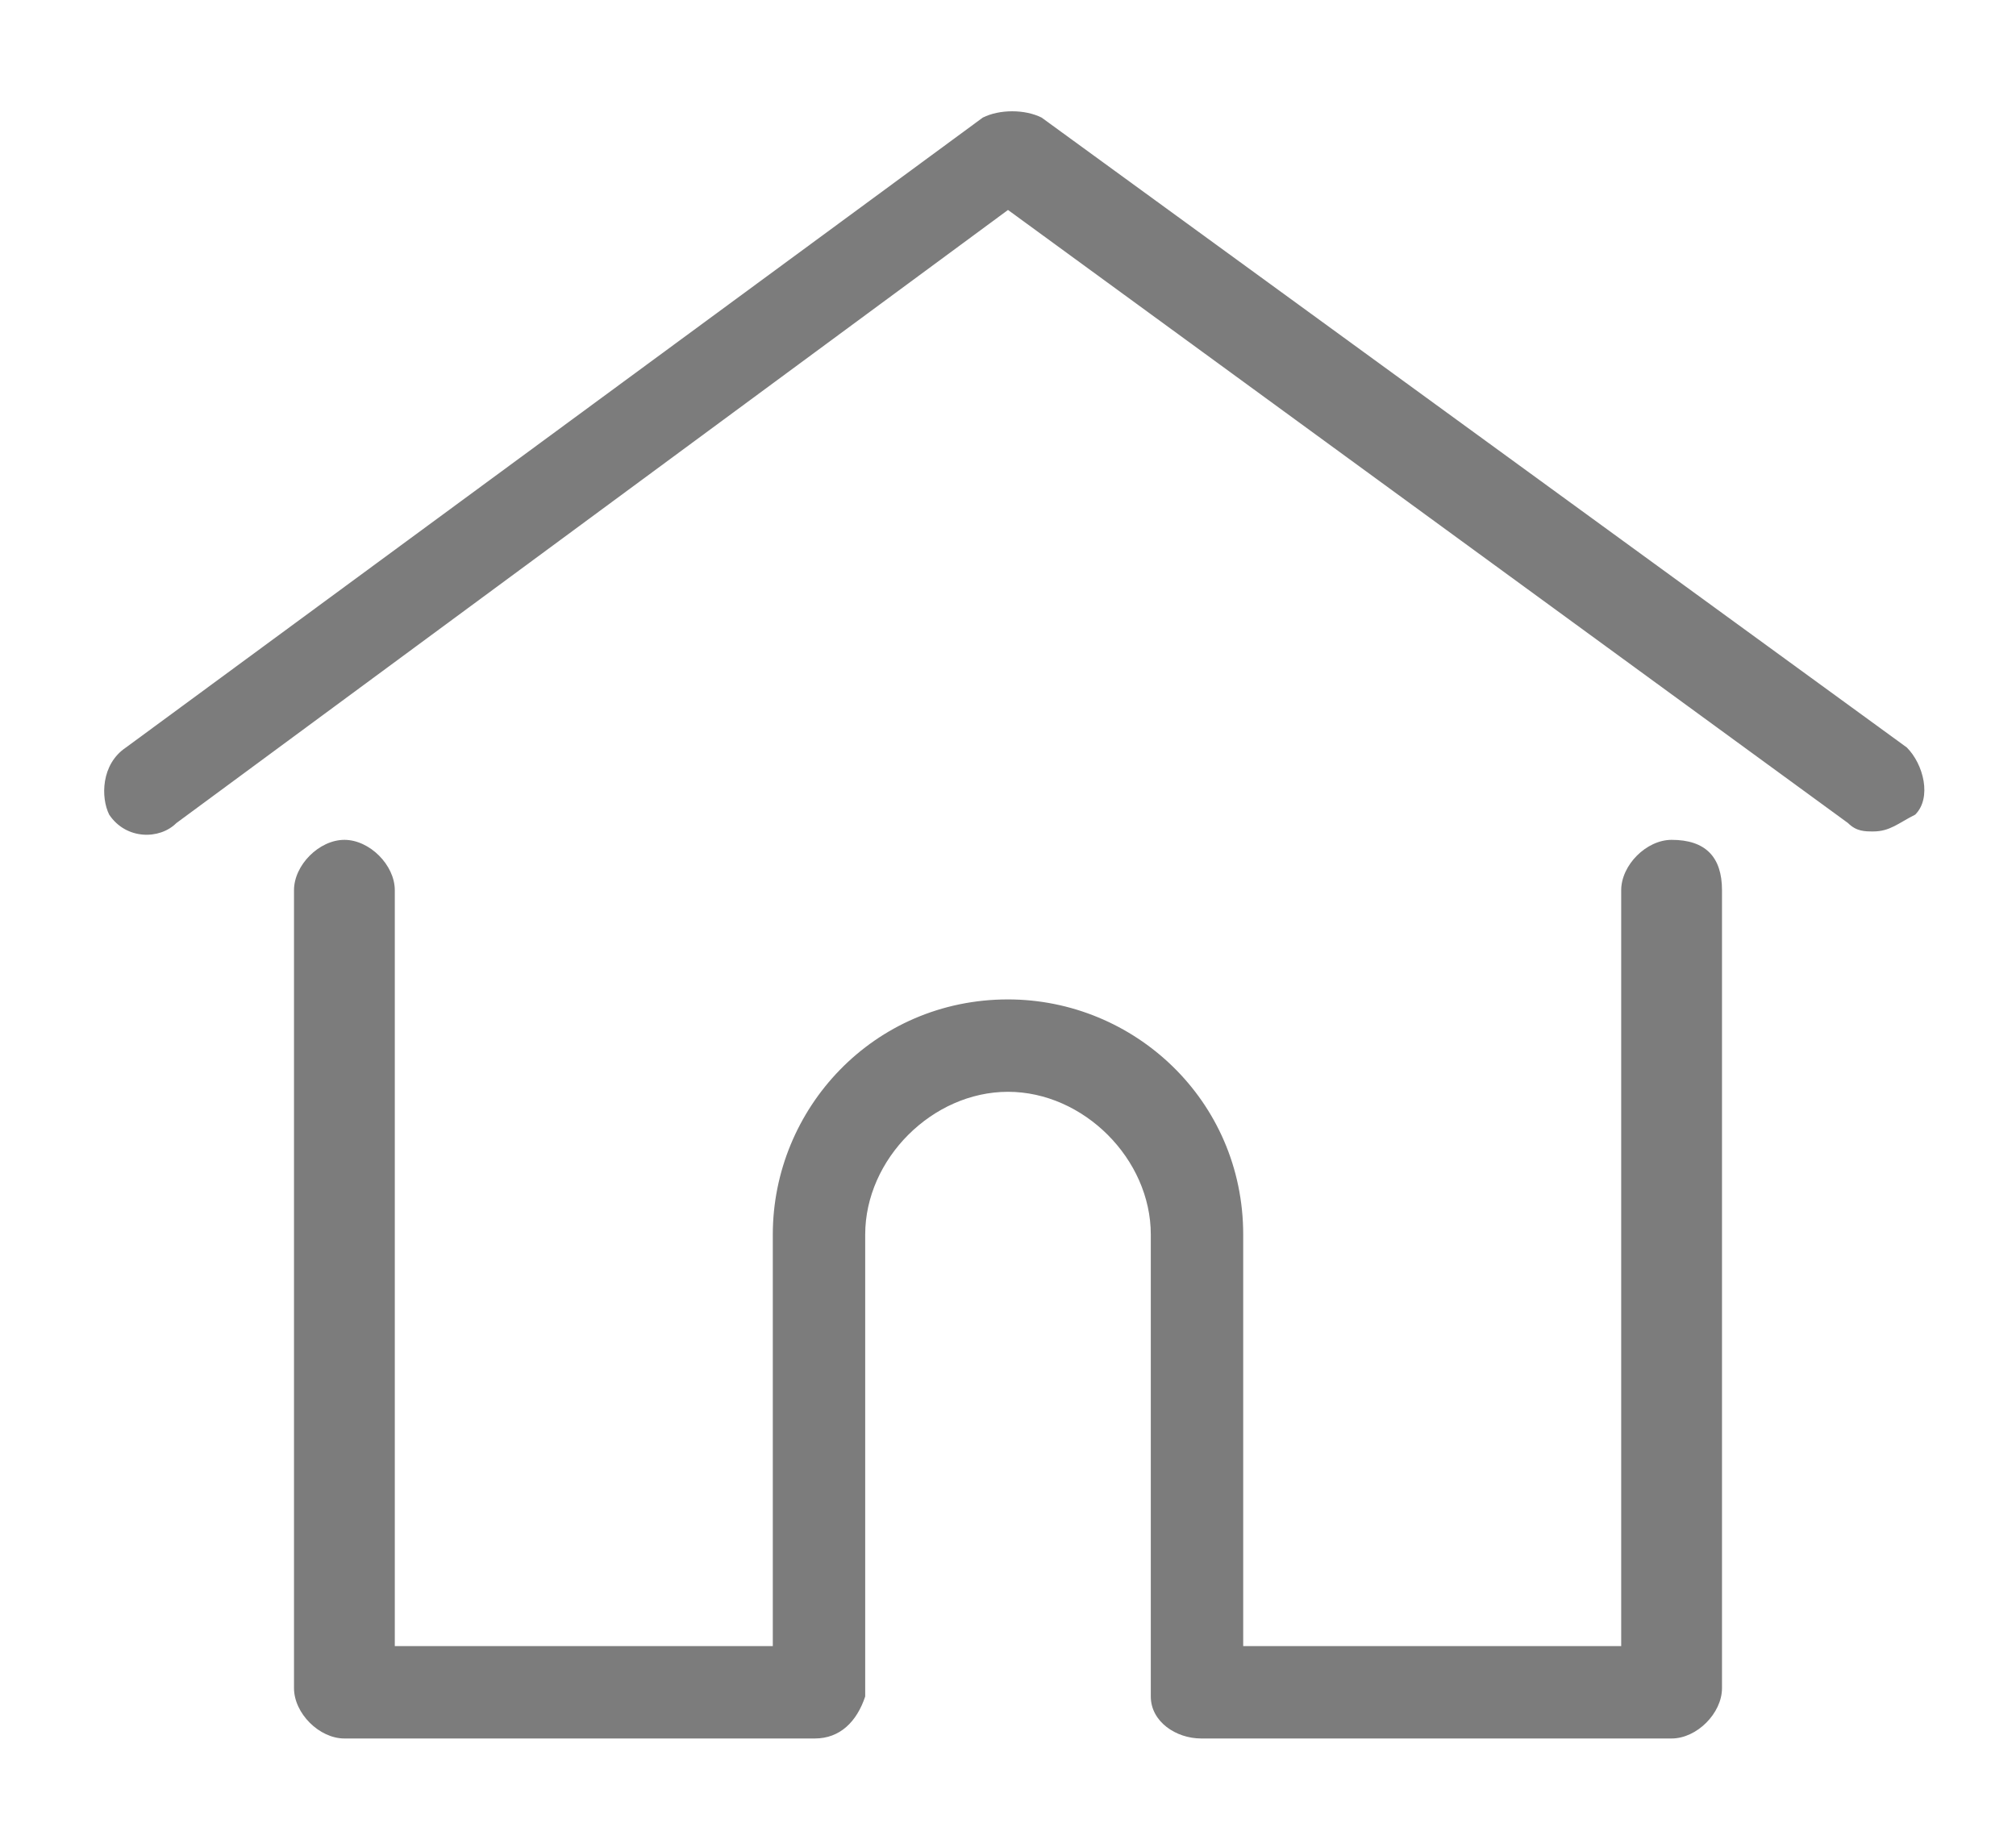
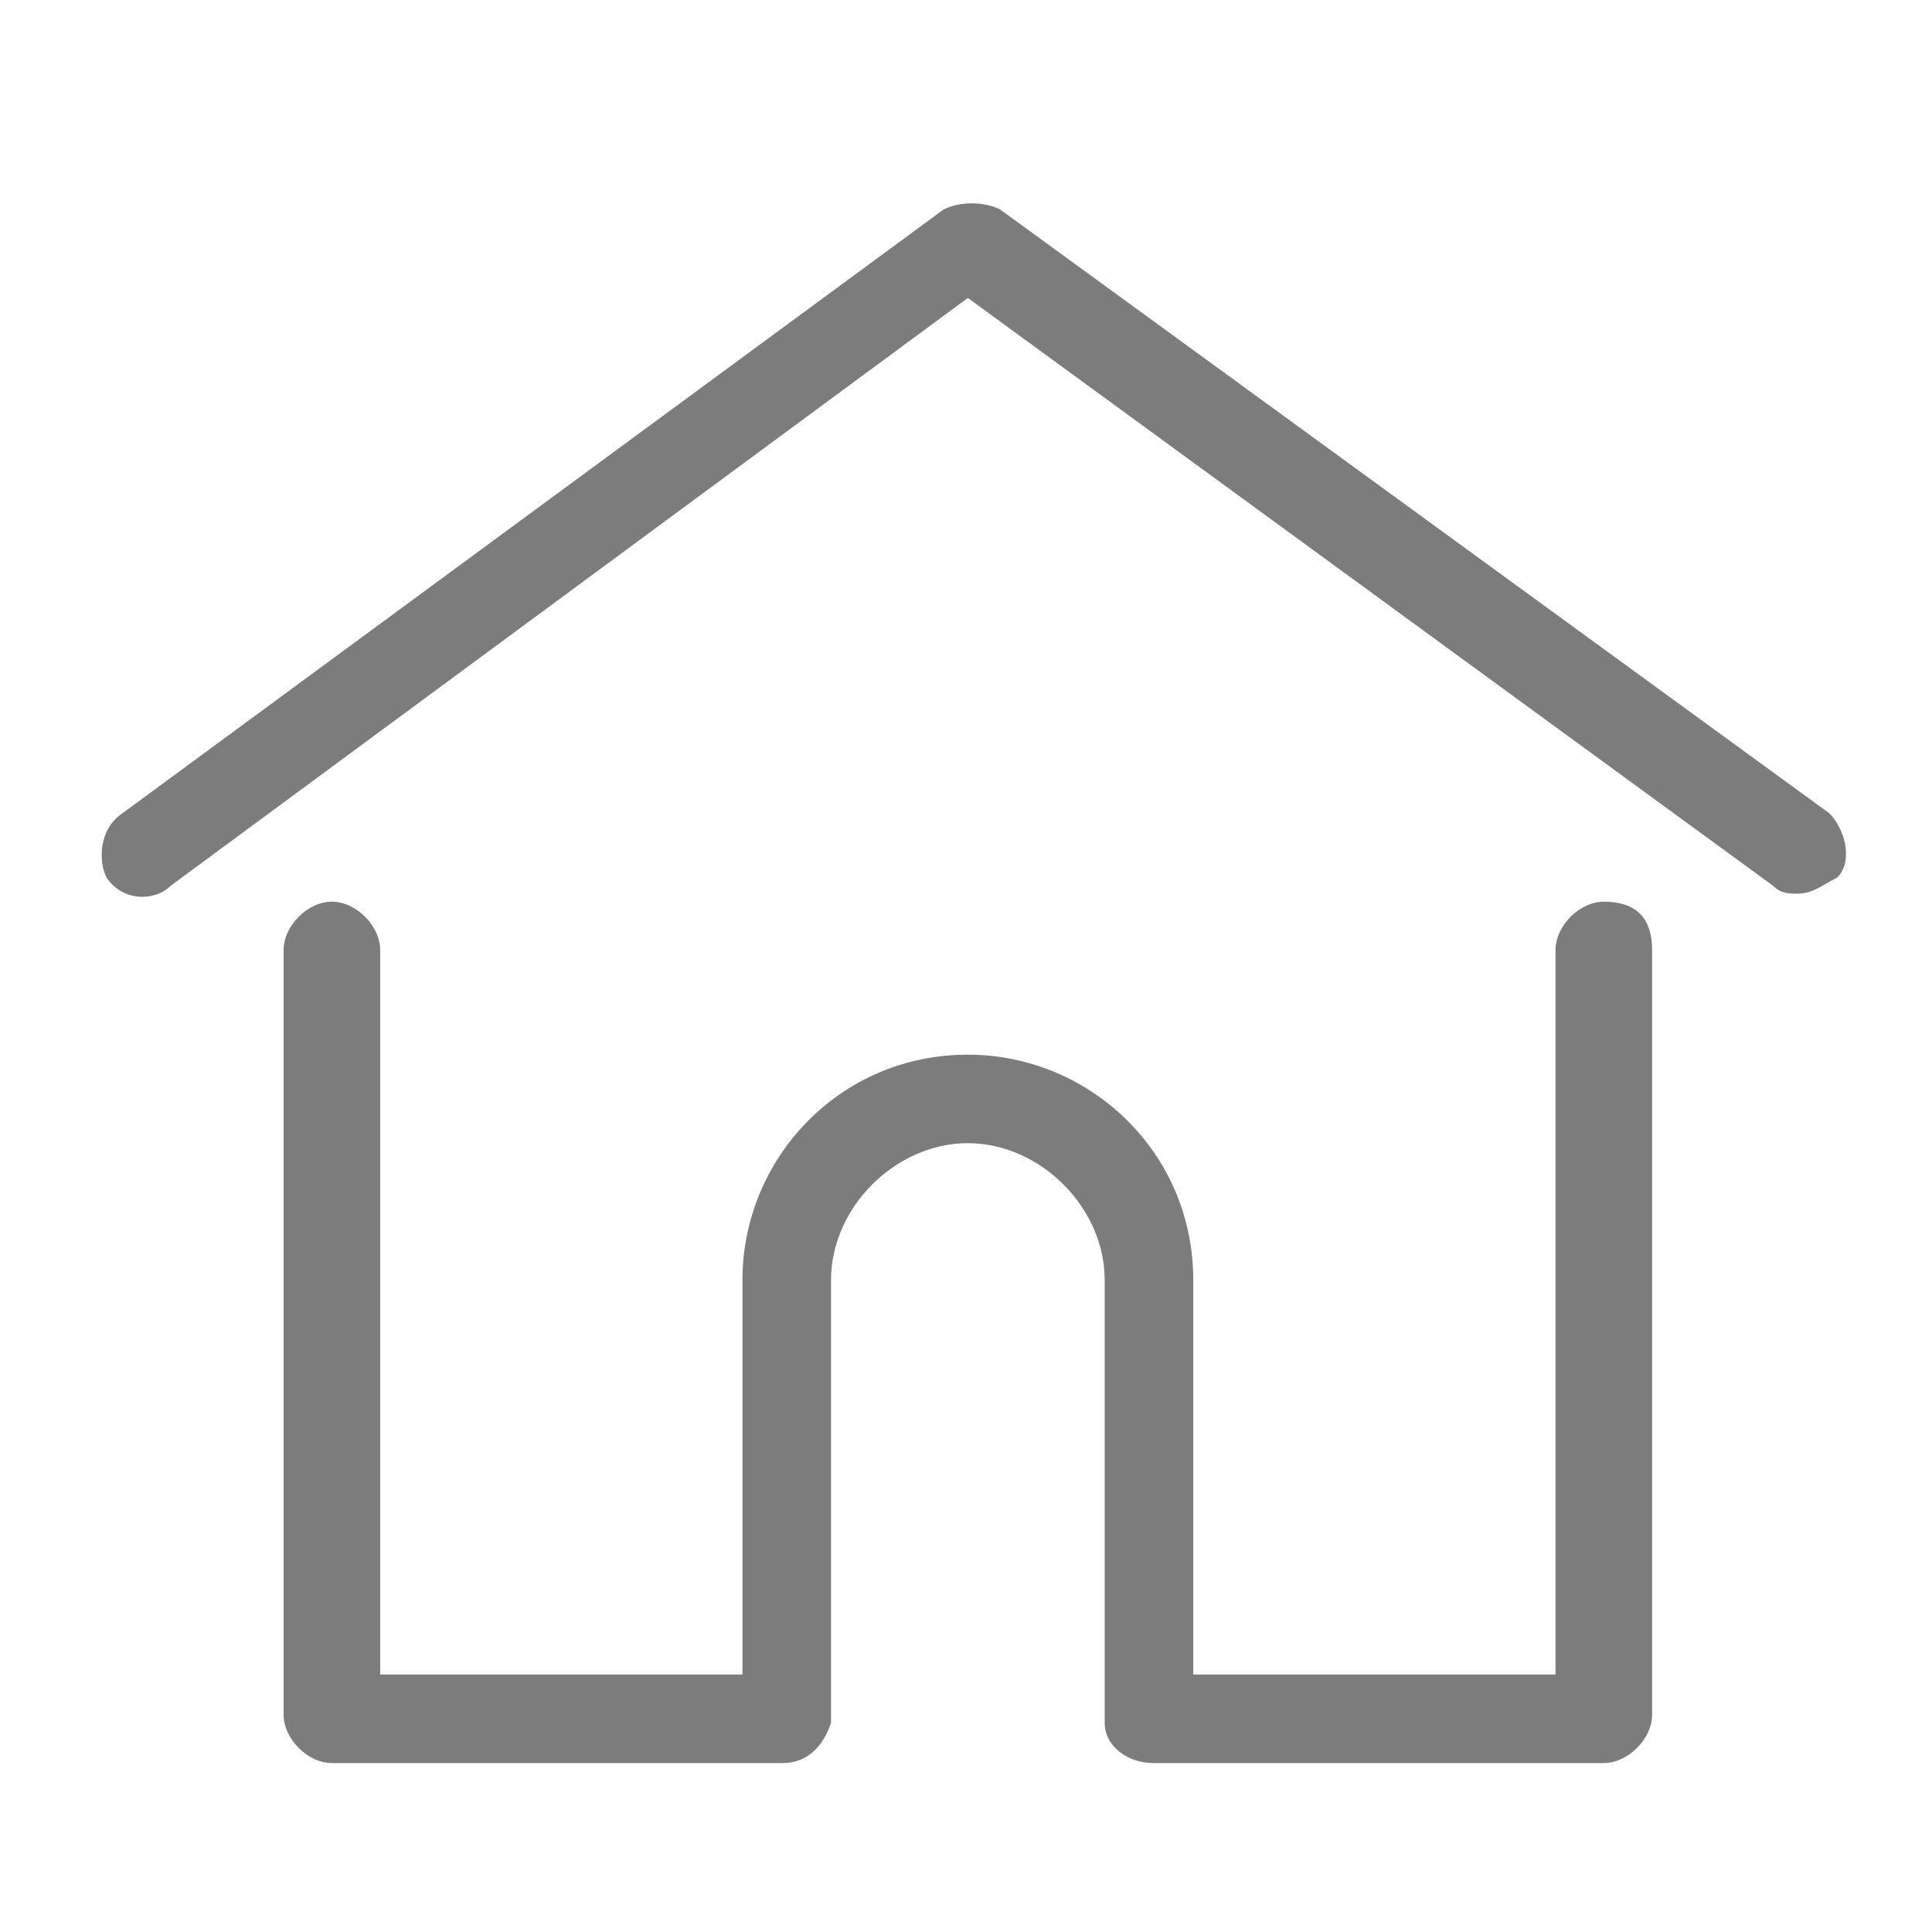
- <svg xmlns="http://www.w3.org/2000/svg" version="1.1" id="圖層_1" x="0px" y="0px" viewBox="0 0 24 21.8" style="enable-background:new 0 0 24 21.8;" xml:space="preserve">
-   <style type="text/css">
- 	.st0{fill-rule:evenodd;clip-rule:evenodd;fill:#7C7C7C;}
- 	.st1{display:none;}
- 	.st2{display:inline;}
- 	.st3{fill-rule:evenodd;clip-rule:evenodd;fill:#071E3D;}
- 	.st4{fill-rule:evenodd;clip-rule:evenodd;fill:#21E6C1;}
- 	.st5{fill:#7C7C7C;}
- 	.st6{display:inline;fill-rule:evenodd;clip-rule:evenodd;fill:#7C7C7C;}
- </style>
-   <g id="圖層_1_拷貝">
-     <g>
-       <path class="st0" d="M22.7,8.9L12.4,1.4c-0.2-0.1-0.5-0.1-0.7,0L1.5,8.9C1.2,9.1,1.2,9.5,1.3,9.7C1.5,10,1.9,10,2.1,9.8L12,2.5    l10,7.3c0.1,0.1,0.2,0.1,0.3,0.1c0.2,0,0.3-0.1,0.5-0.2C23,9.5,22.9,9.1,22.7,8.9z" />
-       <path class="st0" d="M19.9,10c-0.3,0-0.6,0.3-0.6,0.6v9h-4.5v-4.9c0-1.6-1.3-2.8-2.8-2.8c-1.6,0-2.8,1.3-2.8,2.8v4.9H4.7v-9    c0-0.3-0.3-0.6-0.6-0.6s-0.6,0.3-0.6,0.6v9.5c0,0.3,0.3,0.6,0.6,0.6h5.6c0.3,0,0.5-0.2,0.6-0.5l0,0v-5.5c0-0.9,0.8-1.7,1.7-1.7    s1.7,0.8,1.7,1.7v5.5l0,0c0,0.3,0.3,0.5,0.6,0.5h5.6c0.3,0,0.6-0.3,0.6-0.6v-9.5C20.5,10.2,20.3,10,19.9,10z" />
-     </g>
-   </g>
-   <g class="st1">
-     <g class="st2">
-       <path class="st3" d="M22.7,8.9L12.4,1.4c-0.2-0.1-0.5-0.1-0.7,0L1.5,8.9C1.2,9.1,1.2,9.5,1.3,9.7C1.5,10,1.9,10,2.1,9.8L12,2.5    l10,7.3c0.1,0.1,0.2,0.1,0.3,0.1c0.2,0,0.3-0.1,0.5-0.2C23,9.5,22.9,9.1,22.7,8.9z" />
-       <path class="st3" d="M19.9,10c-0.3,0-0.6,0.3-0.6,0.6v9h-4.5v-4.9c0-1.6-1.3-2.8-2.8-2.8c-1.6,0-2.8,1.3-2.8,2.8v4.9H4.7v-9    c0-0.3-0.3-0.6-0.6-0.6s-0.6,0.3-0.6,0.6v9.5c0,0.3,0.3,0.6,0.6,0.6h5.6c0.3,0,0.5-0.2,0.6-0.5l0,0v-5.5c0-0.9,0.8-1.7,1.7-1.7    s1.7,0.8,1.7,1.7v5.5l0,0c0,0.3,0.3,0.5,0.6,0.5h5.6c0.3,0,0.6-0.3,0.6-0.6v-9.5C20.5,10.2,20.3,10,19.9,10z" />
-       <path class="st4" d="M13,19.2h-1.8v-4.5c0-0.5,0.4-1,0.9-1s0.9,0.4,0.9,1C13,14.7,13,19.2,13,19.2z" />
-     </g>
-   </g>
-   <g class="st1">
-     <g class="st2">
-       <path class="st5" d="M23,8.1l-3.2-0.8c0.2-0.8,0.4-1.4,0.4-1.8c0-2.6-2.1-4.7-4.7-4.7s-4.7,2.1-4.7,4.7c0,0.5,0.2,1.2,0.5,2.1    L9.7,8.1c-1.3,0.3-1.5,0.3-2.8,0L1.3,6.7c-0.1,0-0.2,0-0.3,0S0.8,6.8,0.8,6.8C0.7,6.9,0.6,6.9,0.6,7S0.5,7.2,0.5,7.3v11.2    c0,0.1,0,0.3,0.1,0.4C0.7,18.9,0.8,19,1,19l5.6,1.8c0.7,0.2,1.2,0.3,1.7,0.3s1-0.1,1.7-0.3h0.1l4.2-1.8c0.9-0.3,1.5-0.3,2.8,0    l5.6,1.4c0.1,0,0.2,0,0.3,0c0.1,0,0.2-0.1,0.2-0.1c0.1-0.1,0.1-0.1,0.2-0.2c0-0.1,0.1-0.2,0.1-0.3V8.7c0-0.1,0-0.3-0.1-0.4    C23.2,8.2,23.1,8.1,23,8.1z M12,5.4C12,3.5,13.6,2,15.5,2S19,3.6,19,5.5c0,1.2-2,5.9-3.3,8.5c0,0.1-0.1,0.1-0.2,0.1    s-0.1,0-0.1-0.1C14,11.3,12,6.7,12,5.4z M22.2,19.1l-4.8-1.2c-1.5-0.4-2.3-0.4-3.5,0l0,0l-4.2,1.7c-1.3,0.3-1.5,0.3-2.8,0L1.7,18    V8.1l4.8,1.2c1.5,0.4,2,0.4,3.4,0l0,0l1.6-0.5c0.9,2.5,2.3,5.3,2.5,5.8s0.7,0.8,1.2,0.8c0.3,0,0.5-0.1,0.7-0.2    c0.2-0.1,0.4-0.3,0.5-0.6c0.6-0.6,2-3.6,2.9-6.1l2.9,0.7L22.2,19.1z" />
-       <path class="st5" d="M15.5,6.5c0.7,0,1.3-0.6,1.3-1.4s-0.6-1.4-1.3-1.4s-1.3,0.6-1.3,1.4S14.7,6.5,15.5,6.5z" />
-       <path class="st5" d="M10.9,12.6c0,0-1.8,1.1-3.2,1.1s-3.3-1.1-3.3-1.1c-0.1-0.1-0.3-0.1-0.5-0.1c-0.2,0-0.3,0.1-0.4,0.3    c-0.1,0.1-0.1,0.3-0.1,0.5s0.1,0.3,0.3,0.4c0.1,0.1,2.2,1.3,4,1.3s3.7-1.3,3.8-1.3c0.1-0.1,0.2-0.2,0.3-0.4s0-0.3-0.1-0.5    c-0.1-0.1-0.2-0.2-0.4-0.3C11.2,12.5,11,12.5,10.9,12.6z" />
-       <path class="st5" d="M19.2,12.4c-0.1,0-0.2,0-0.2,0c-0.1,0-0.2,0-0.2,0.1c-0.1,0-0.1,0.1-0.2,0.2c-0.1,0.1-0.1,0.1-0.1,0.2    c0,0.1,0,0.2,0,0.2c0,0.1,0,0.2,0.1,0.2c0,0.1,0.1,0.1,0.2,0.2s0.1,0.1,0.2,0.1l1.6,0.4c0.2,0,0.3,0,0.5-0.1    c0.1-0.1,0.2-0.2,0.3-0.4c0-0.2,0-0.3-0.1-0.5s-0.2-0.2-0.4-0.3L19.2,12.4z" />
-     </g>
-   </g>
-   <g id="圖層_4" class="st1">
-     <g class="st2">
-       <path class="st5" d="M23,8.1l-3.2-0.8c0.2-0.8,0.4-1.4,0.4-1.8c0-2.6-2.1-4.7-4.7-4.7s-4.7,2.1-4.7,4.7c0,0.5,0.2,1.2,0.5,2.1    L9.7,8.1c-1.3,0.3-1.5,0.3-2.8,0L1.3,6.7c-0.1,0-0.2,0-0.3,0S0.8,6.8,0.8,6.8C0.7,6.9,0.6,6.9,0.6,7S0.5,7.2,0.5,7.3v11.2    c0,0.1,0,0.3,0.1,0.4C0.7,18.9,0.8,19,1,19l5.6,1.8c0.7,0.2,1.2,0.3,1.7,0.3s1-0.1,1.7-0.3h0.1l4.2-1.8c0.9-0.3,1.5-0.3,2.8,0    l5.6,1.4c0.1,0,0.2,0,0.3,0c0.1,0,0.2-0.1,0.2-0.1c0.1-0.1,0.1-0.1,0.2-0.2c0-0.1,0.1-0.2,0.1-0.3V8.7c0-0.1,0-0.3-0.1-0.4    C23.2,8.2,23.1,8.1,23,8.1z M12,5.4C12,3.5,13.6,2,15.5,2S19,3.6,19,5.5c0,1.2-2,5.9-3.3,8.5c0,0.1-0.1,0.1-0.2,0.1    s-0.1,0-0.1-0.1C14,11.3,12,6.7,12,5.4z M22.2,19.1l-4.8-1.2c-1.5-0.4-2.3-0.4-3.5,0l0,0l-4.2,1.7c-1.3,0.3-1.5,0.3-2.8,0L1.7,18    V8.1l4.8,1.2c1.5,0.4,2,0.4,3.4,0l0,0l1.6-0.5c0.9,2.5,2.3,5.3,2.5,5.8s0.7,0.8,1.2,0.8c0.3,0,0.5-0.1,0.7-0.2    c0.2-0.1,0.4-0.3,0.5-0.6c0.6-0.6,2-3.6,2.9-6.1l2.9,0.7L22.2,19.1z" />
-       <path class="st5" d="M15.5,6.5c0.7,0,1.3-0.6,1.3-1.4s-0.6-1.4-1.3-1.4s-1.3,0.6-1.3,1.4S14.7,6.5,15.5,6.5z" />
-       <path class="st5" d="M10.9,12.6c0,0-1.8,1.1-3.2,1.1s-3.3-1.1-3.3-1.1c-0.1-0.1-0.3-0.1-0.5-0.1c-0.2,0-0.3,0.1-0.4,0.3    c-0.1,0.1-0.1,0.3-0.1,0.5s0.1,0.3,0.3,0.4c0.1,0.1,2.2,1.3,4,1.3s3.7-1.3,3.8-1.3c0.1-0.1,0.2-0.2,0.3-0.4s0-0.3-0.1-0.5    c-0.1-0.1-0.2-0.2-0.4-0.3C11.2,12.5,11,12.5,10.9,12.6z" />
-       <path class="st5" d="M19.2,12.4c-0.1,0-0.2,0-0.2,0c-0.1,0-0.2,0-0.2,0.1c-0.1,0-0.1,0.1-0.2,0.2c-0.1,0.1-0.1,0.1-0.1,0.2    c0,0.1,0,0.2,0,0.2c0,0.1,0,0.2,0.1,0.2c0,0.1,0.1,0.1,0.2,0.2s0.1,0.1,0.2,0.1l1.6,0.4c0.2,0,0.3,0,0.5-0.1    c0.1-0.1,0.2-0.2,0.3-0.4c0-0.2,0-0.3-0.1-0.5s-0.2-0.2-0.4-0.3L19.2,12.4z" />
-     </g>
-   </g>
-   <g id="圖層_5" class="st1">
-     <g class="st2">
-       <path class="st0" d="M12,17.5l3.3,2.2v-5.3l0.3-0.2c1.9-1.2,3.1-3.3,3.1-5.6C18.7,5,15.7,2,12,2S5.3,5,5.3,8.6    c0,2.3,1.2,4.4,3.1,5.6l0.3,0.2v5.3L12,17.5z M15.4,21c-0.2,0-0.5-0.1-0.7-0.2L12,19.1l-2.7,1.8c-0.4,0.2-0.8,0.3-1.2,0.1    c-0.4-0.2-0.6-0.6-0.6-1v-4.8C5.2,13.6,4,11.2,4,8.6c0-4.3,3.6-7.9,8-7.9s8,3.5,8,7.9c0,2.6-1.3,5-3.4,6.4v4.8    c0,0.4-0.2,0.8-0.6,1C15.8,21,15.6,21,15.4,21z" />
-       <path class="st0" d="M16,7.4c0-0.2-0.2-0.3-0.4-0.4l-2.2-0.3l-1-1.9c-0.1-0.2-0.3-0.3-0.5-0.3s-0.4,0.1-0.5,0.3l-1,1.9L8.4,7    C8.2,7.1,8,7.2,8,7.4C7.9,7.6,8,7.8,8.1,7.9l1.6,1.5l-0.4,2.1c0,0.2,0,0.4,0.2,0.5s0.4,0.1,0.5,0l2-1l2,1c0.2,0.1,0.4,0.1,0.5,0    c0.2-0.1,0.2-0.3,0.2-0.5l-0.4-2.1l1.6-1.5C16,7.7,16.1,7.5,16,7.4z" />
-     </g>
-   </g>
-   <g id="圖層_5_拷貝" class="st1">
-     <g class="st2">
-       <path class="st0" d="M12,17.5l3.3,2.2v-5.3l0.3-0.2c1.9-1.2,3.1-3.3,3.1-5.6C18.7,5,15.7,2,12,2S5.3,5,5.3,8.6    c0,2.3,1.2,4.4,3.1,5.6l0.3,0.2v5.3L12,17.5z M15.4,21c-0.2,0-0.5-0.1-0.7-0.2L12,19.1l-2.7,1.8c-0.4,0.2-0.8,0.3-1.2,0.1    c-0.4-0.2-0.6-0.6-0.6-1v-4.8C5.2,13.6,4,11.2,4,8.6c0-4.3,3.6-7.9,8-7.9s8,3.5,8,7.9c0,2.6-1.3,5-3.4,6.4v4.8    c0,0.4-0.2,0.8-0.6,1C15.8,21,15.6,21,15.4,21z" />
-       <path class="st0" d="M16,7.4c0-0.2-0.2-0.3-0.4-0.4l-2.2-0.3l-1-1.9c-0.1-0.2-0.3-0.3-0.5-0.3s-0.4,0.1-0.5,0.3l-1,1.9L8.4,7    C8.2,7.1,8,7.2,8,7.4C7.9,7.6,8,7.8,8.1,7.9l1.6,1.5l-0.4,2.1c0,0.2,0,0.4,0.2,0.5s0.4,0.1,0.5,0l2-1l2,1c0.2,0.1,0.4,0.1,0.5,0    c0.2-0.1,0.2-0.3,0.2-0.5l-0.4-2.1l1.6-1.5C16,7.7,16.1,7.5,16,7.4z" />
-     </g>
-   </g>
-   <g id="圖層_7" class="st1">
-     <path class="st6" d="M7.6,7.9c0-2.4,2-4.4,4.4-4.4s4.4,2,4.4,4.4s-2,4.4-4.4,4.4C9.6,12.4,7.6,10.4,7.6,7.9z M15.1,13   c1.7-1,2.8-2.9,2.8-5c-0.1-3.3-2.7-6-5.9-6S6.1,4.7,6.1,7.9c0,2.1,1.1,4,2.8,5C6,14,3.8,16.6,3.2,19.7h1.5c0.7-3.4,3.7-5.9,7.3-5.9   s6.6,2.5,7.3,5.9h1.5C20.2,16.6,18,14,15.1,13z" />
-   </g>
-   <g id="圖層_7_拷貝" class="st1">
-     <path class="st6" d="M7.6,7.9c0-2.4,2-4.4,4.4-4.4s4.4,2,4.4,4.4s-2,4.4-4.4,4.4C9.6,12.4,7.6,10.4,7.6,7.9z M15.1,13   c1.7-1,2.8-2.9,2.8-5c-0.1-3.3-2.7-6-5.9-6S6.1,4.7,6.1,7.9c0,2.1,1.1,4,2.8,5C6,14,3.8,16.6,3.2,19.7h1.5c0.7-3.4,3.7-5.9,7.3-5.9   s6.6,2.5,7.3,5.9h1.5C20.2,16.6,18,14,15.1,13z" />
-   </g>
+ <svg xmlns="http://www.w3.org/2000/svg" width="38" height="38" viewBox="0 0 38 38" fill="none">
+   <path fill-rule="evenodd" clip-rule="evenodd" d="M35.978 15.994L19.67 4.119C19.353 3.96 18.878 3.96 18.561 4.119L2.411 15.994C1.936 16.31 1.936 16.944 2.095 17.26C2.411 17.735 3.045 17.735 3.361 17.419L19.036 5.86L34.87 17.419C35.028 17.577 35.186 17.577 35.345 17.577C35.661 17.577 35.82 17.419 36.136 17.26C36.453 16.944 36.295 16.31 35.978 15.994Z" fill="#7C7C7C" />
+   <path fill-rule="evenodd" clip-rule="evenodd" d="M31.544 17.735C31.07 17.735 30.595 18.21 30.595 18.686V32.935H23.47V25.177C23.47 22.644 21.411 20.744 19.036 20.744C16.503 20.744 14.603 22.802 14.603 25.177V32.935H7.478V18.686C7.478 18.21 7.003 17.735 6.528 17.735C6.053 17.735 5.578 18.21 5.578 18.686V33.727C5.578 34.202 6.053 34.677 6.528 34.677H15.395C15.87 34.677 16.186 34.361 16.345 33.886V25.177C16.345 23.752 17.611 22.485 19.036 22.485C20.461 22.485 21.728 23.752 21.728 25.177V33.886C21.728 34.361 22.203 34.677 22.678 34.677H31.544C32.02 34.677 32.495 34.202 32.495 33.727V18.686C32.495 18.052 32.178 17.735 31.544 17.735Z" fill="#7C7C7C" />
</svg>
